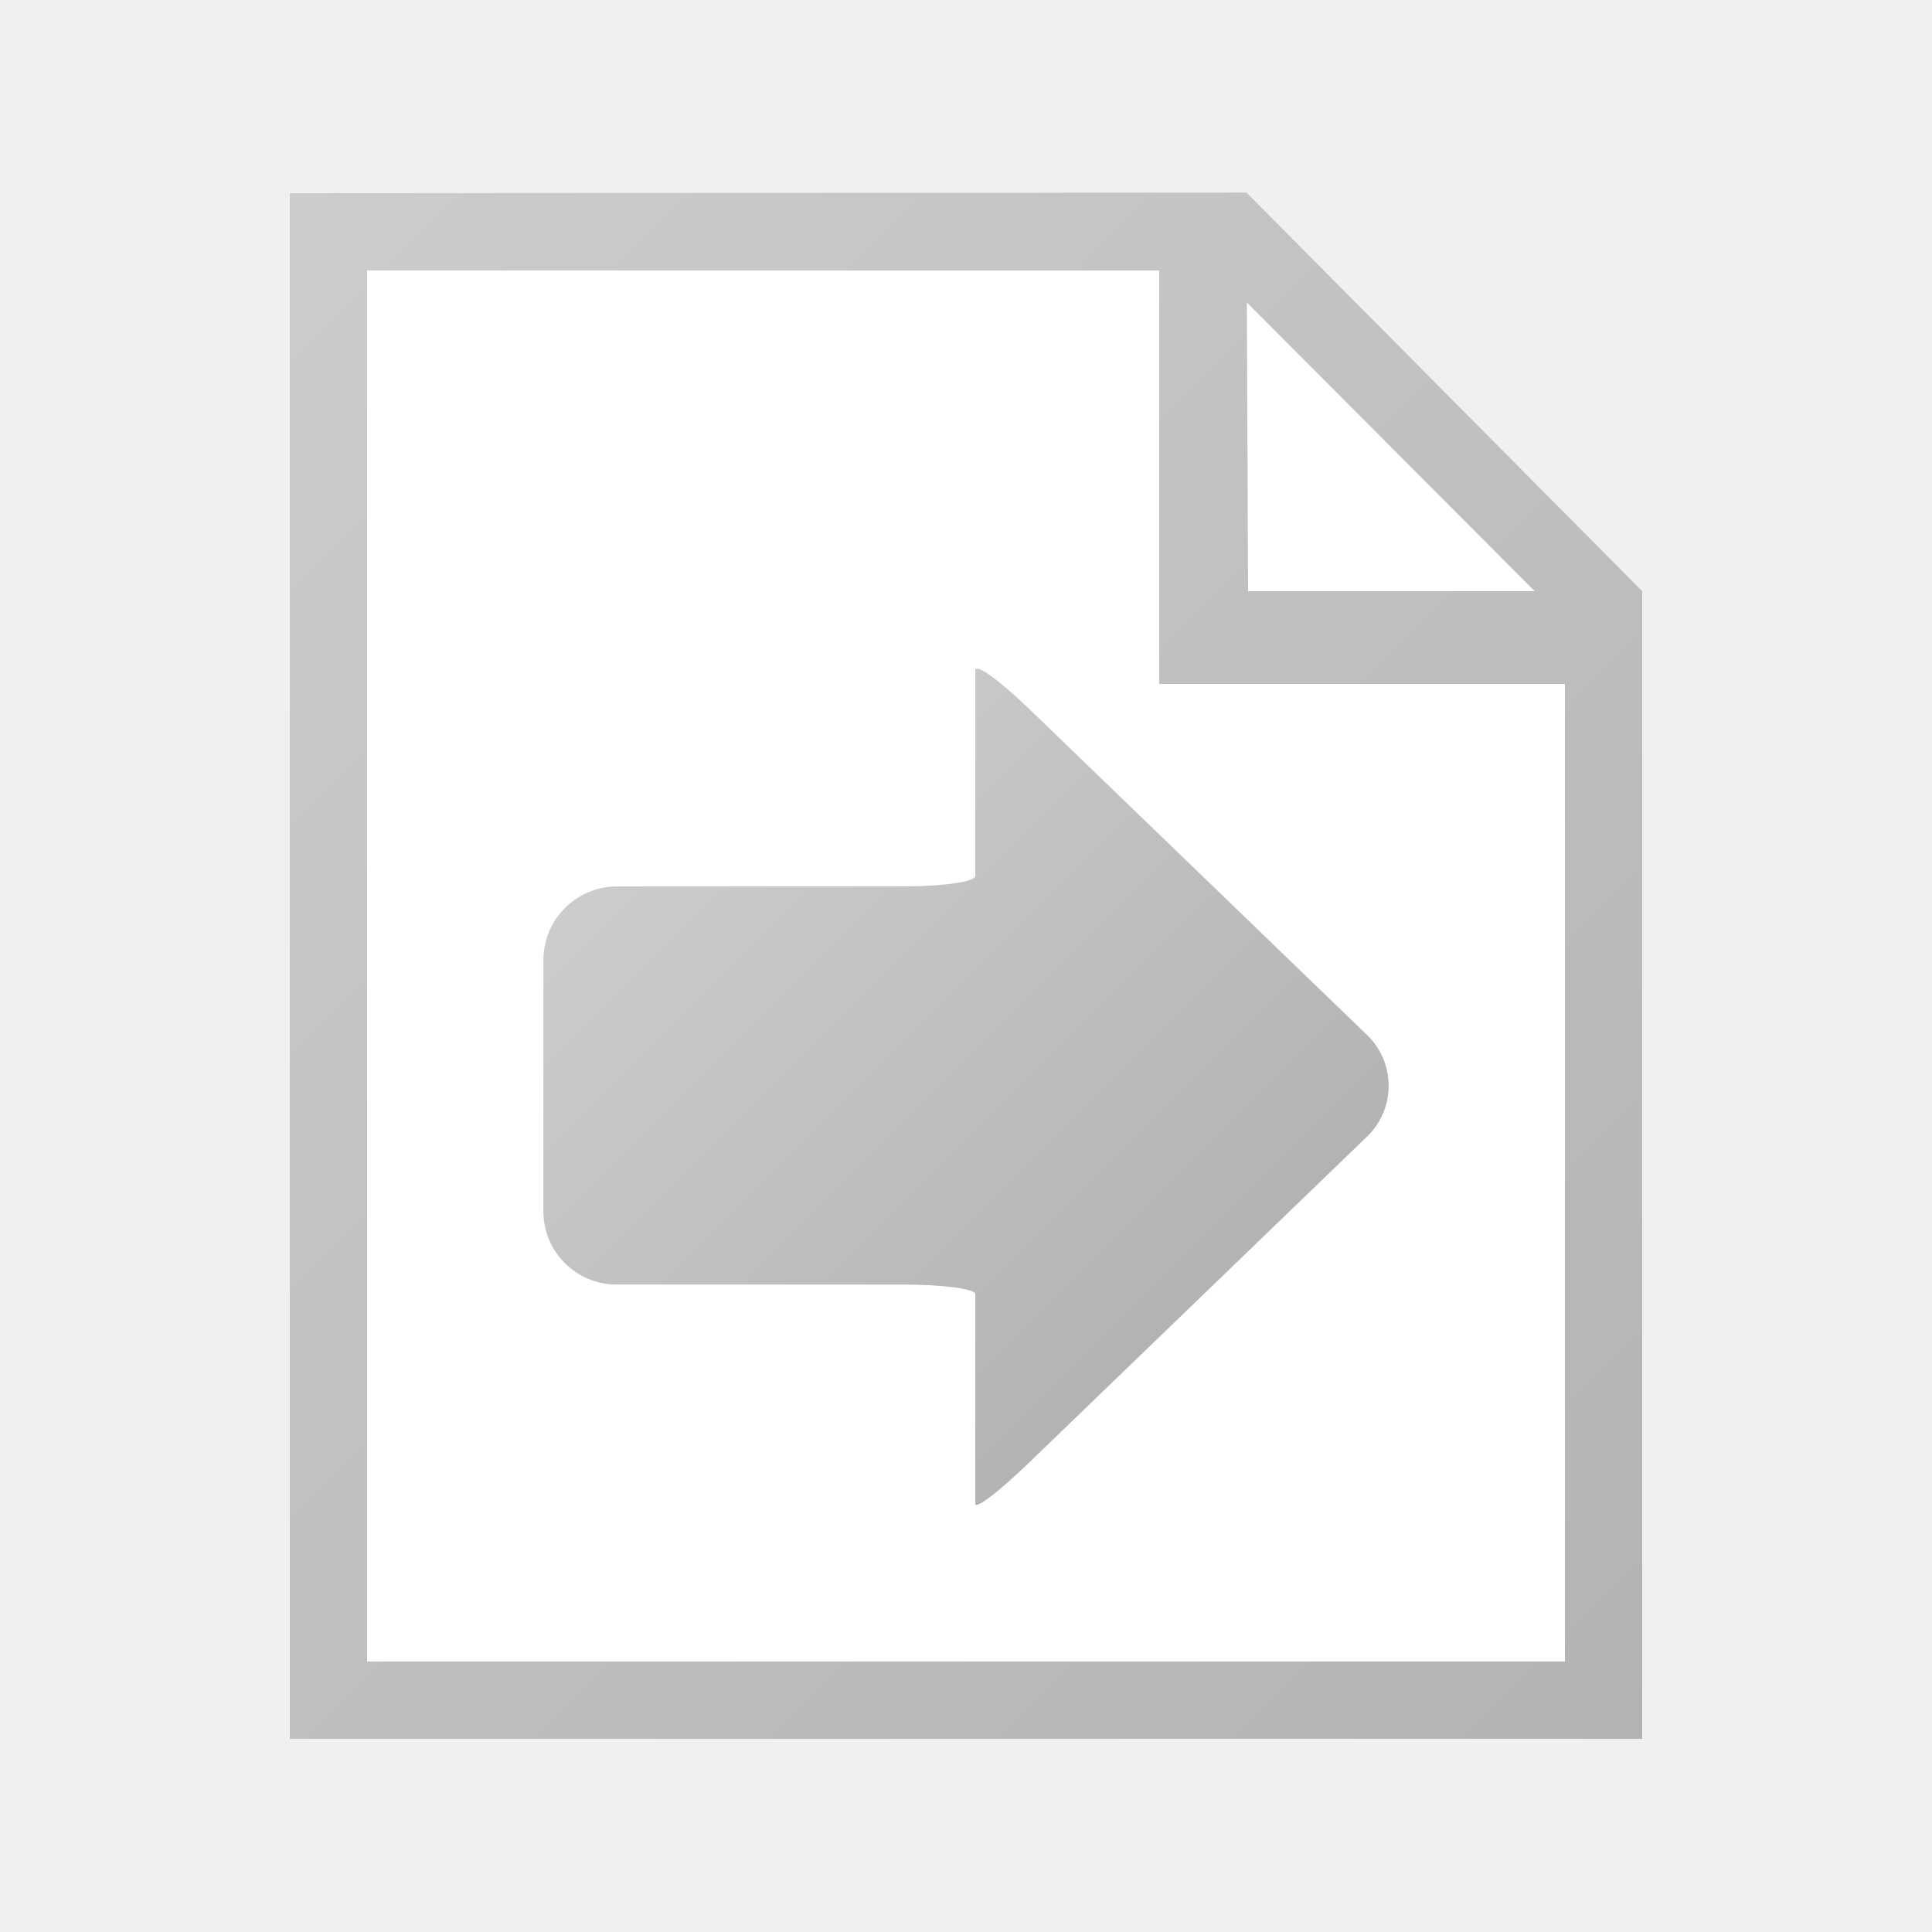
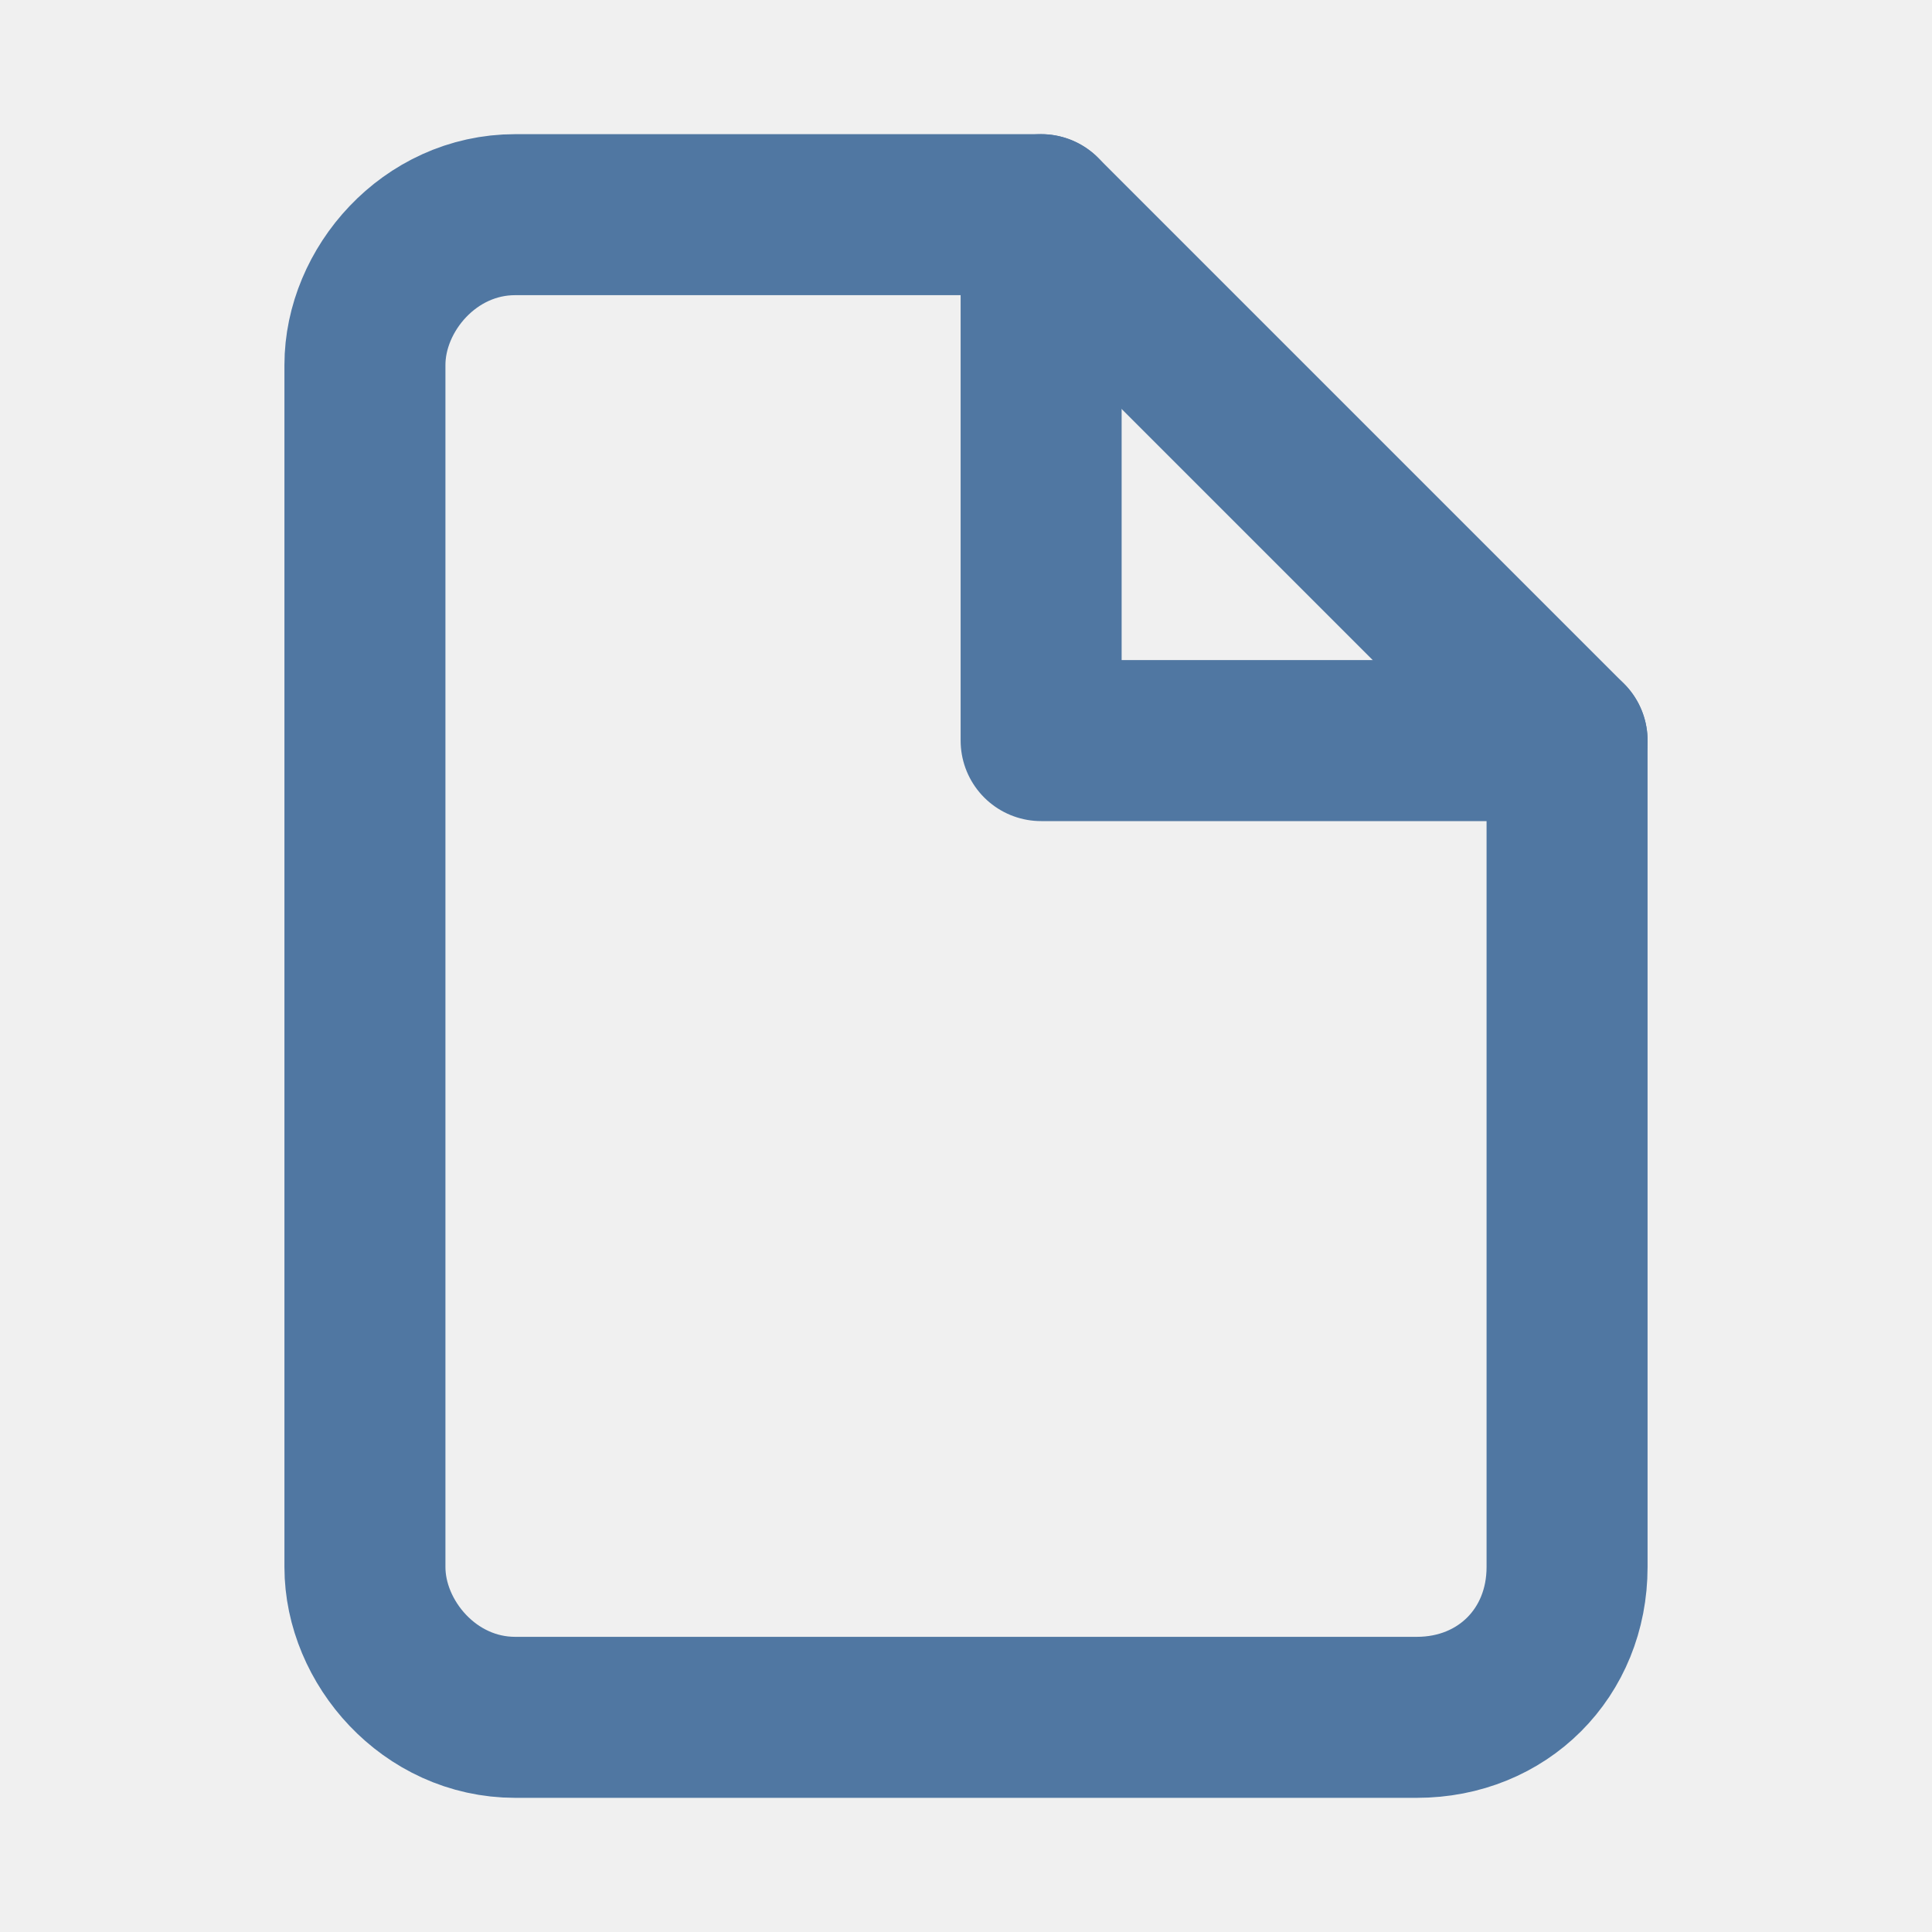
- <svg xmlns="http://www.w3.org/2000/svg" width="18" height="18" viewBox="0 0 16 16">
-   <path fill="#FFF" d="M13.12 4.96v9.12H2.88V1.92h7.296l2.944 3.04z" />
-   <path fill="#FFF" d="M13.12 4.96v9.12H2.88V1.92h7.296l2.944 3.04z" />
-   <linearGradient id="a" gradientUnits="userSpaceOnUse" x1="27186.578" y1="-38785.055" x2="27561.576" y2="-39160.055" gradientTransform="matrix(.032 0 0 -.032 -868.789 -1238.304)">
-     <stop offset="0" stop-color="#ccc" />
-     <stop offset="1" stop-color="#b3b3b3" />
-   </linearGradient>
-   <path fill="url(#a)" d="M10.323 1.595L2.4 1.6v12.8h11.2V4.896l-3.277-3.301zm2.387 3.301h-2.374l-.01-2.391 2.384 2.391zm.25 8.864H3.04V2.24H9.6v3.424h3.36v8.096z" />
-   <linearGradient id="b" gradientUnits="userSpaceOnUse" x1="23931.158" y1="-34144.258" x2="24049.709" y2="-34262.809" gradientTransform="matrix(.036 0 0 -.036 -856.18 -1222.336)">
-     <stop offset="0" stop-color="#ccc" />
-     <stop offset="1" stop-color="#b3b3b3" />
-   </linearGradient>
-   <path fill="url(#b)" d="M8.077 5.551v1.703c0 .05-.272.087-.607.087H5.106a.61.61 0 0 0-.606.608v2.083c0 .335.272.606.606.606H7.47c.335 0 .607.035.607.079v1.737c0 .049.197-.102.437-.333l2.806-2.707a.584.584 0 0 0 .019-.825l-.019-.019-2.806-2.708c-.242-.232-.437-.372-.437-.311z" />
+ <svg xmlns="http://www.w3.org/2000/svg" version="1.1" id="Ebene_1" x="0px" y="0px" width="18px" height="18px" viewBox="0 0 18 18" style="enable-background:new 0 0 18 18;" xml:space="preserve">
+   <style type="text/css">
+ 	.st0{fill:none;stroke:#5077a2;stroke-width:1.5;stroke-linecap:round;stroke-linejoin:round;}
+ </style>
+   <g>
+     <path class="st0" d="M9.7,2H4.8C4,2,3.4,2.7,3.4,3.4v11.2C3.4,15.3,4,16,4.8,16h8.4c0.8,0,1.4-0.6,1.4-1.4V6.9L9.7,2z" />
+     <polyline class="st0" points="9.7,2 9.7,6.9 14.6,6.9  " />
+   </g>
</svg>
